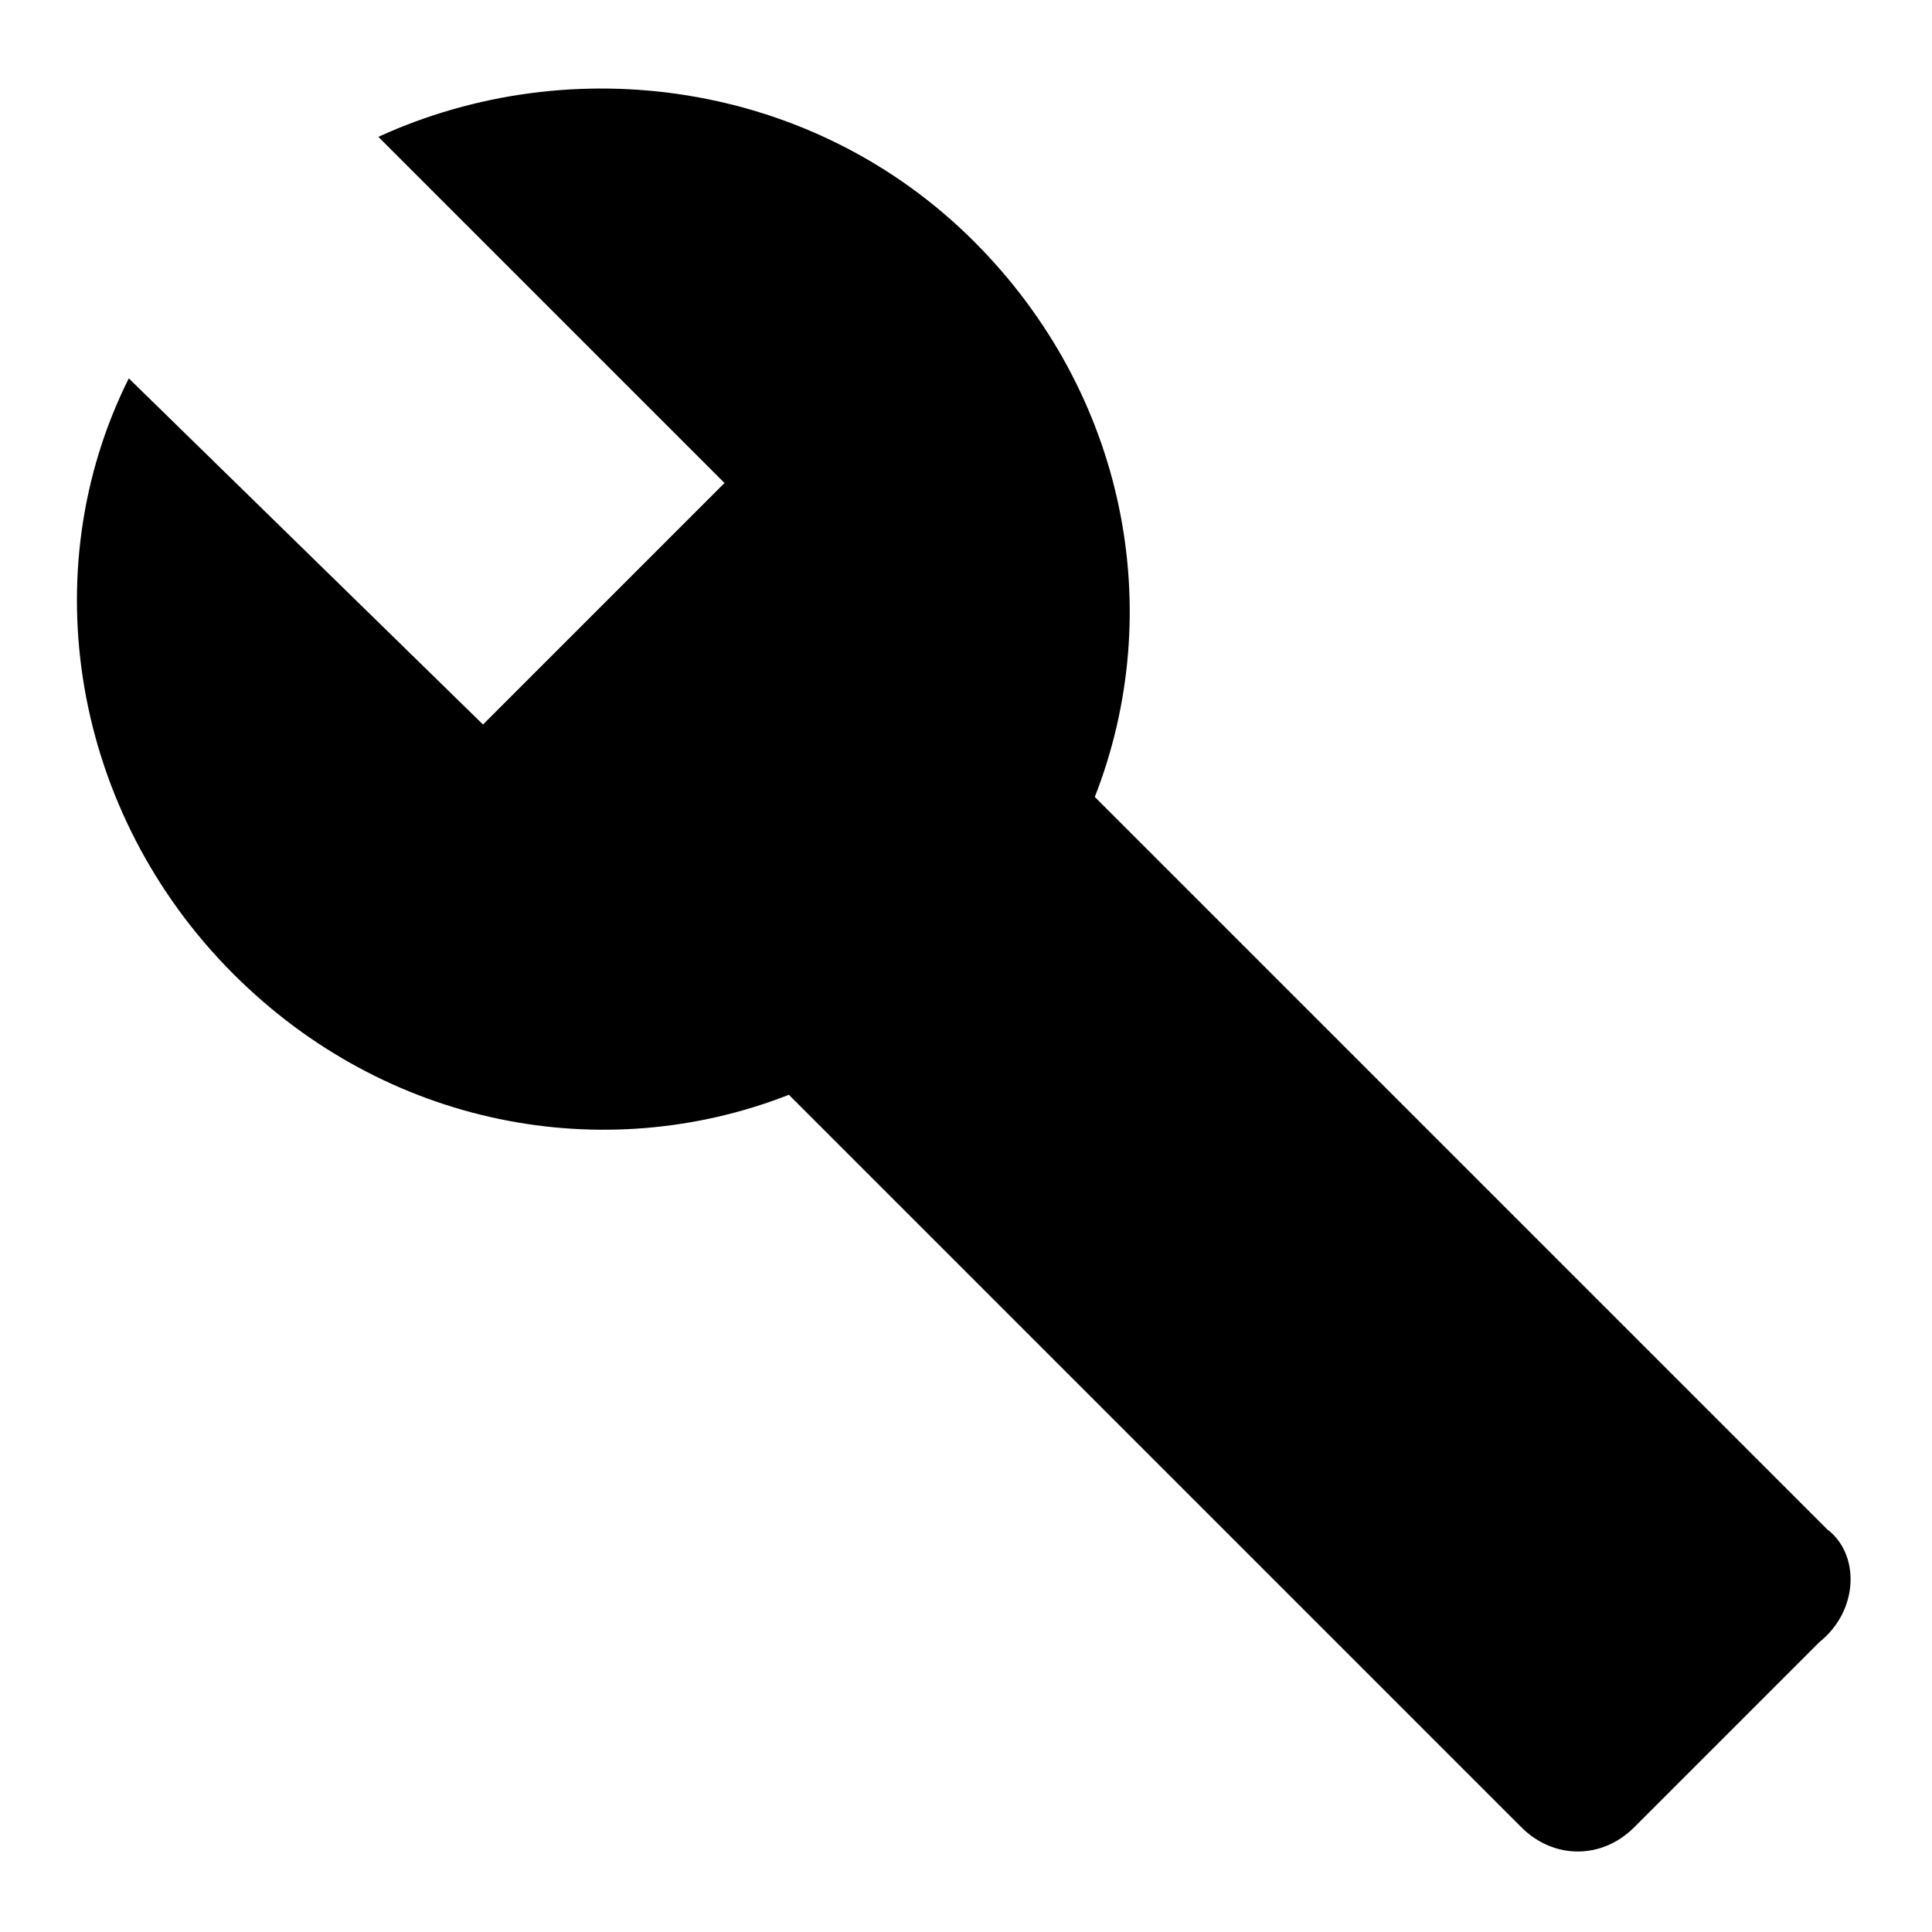
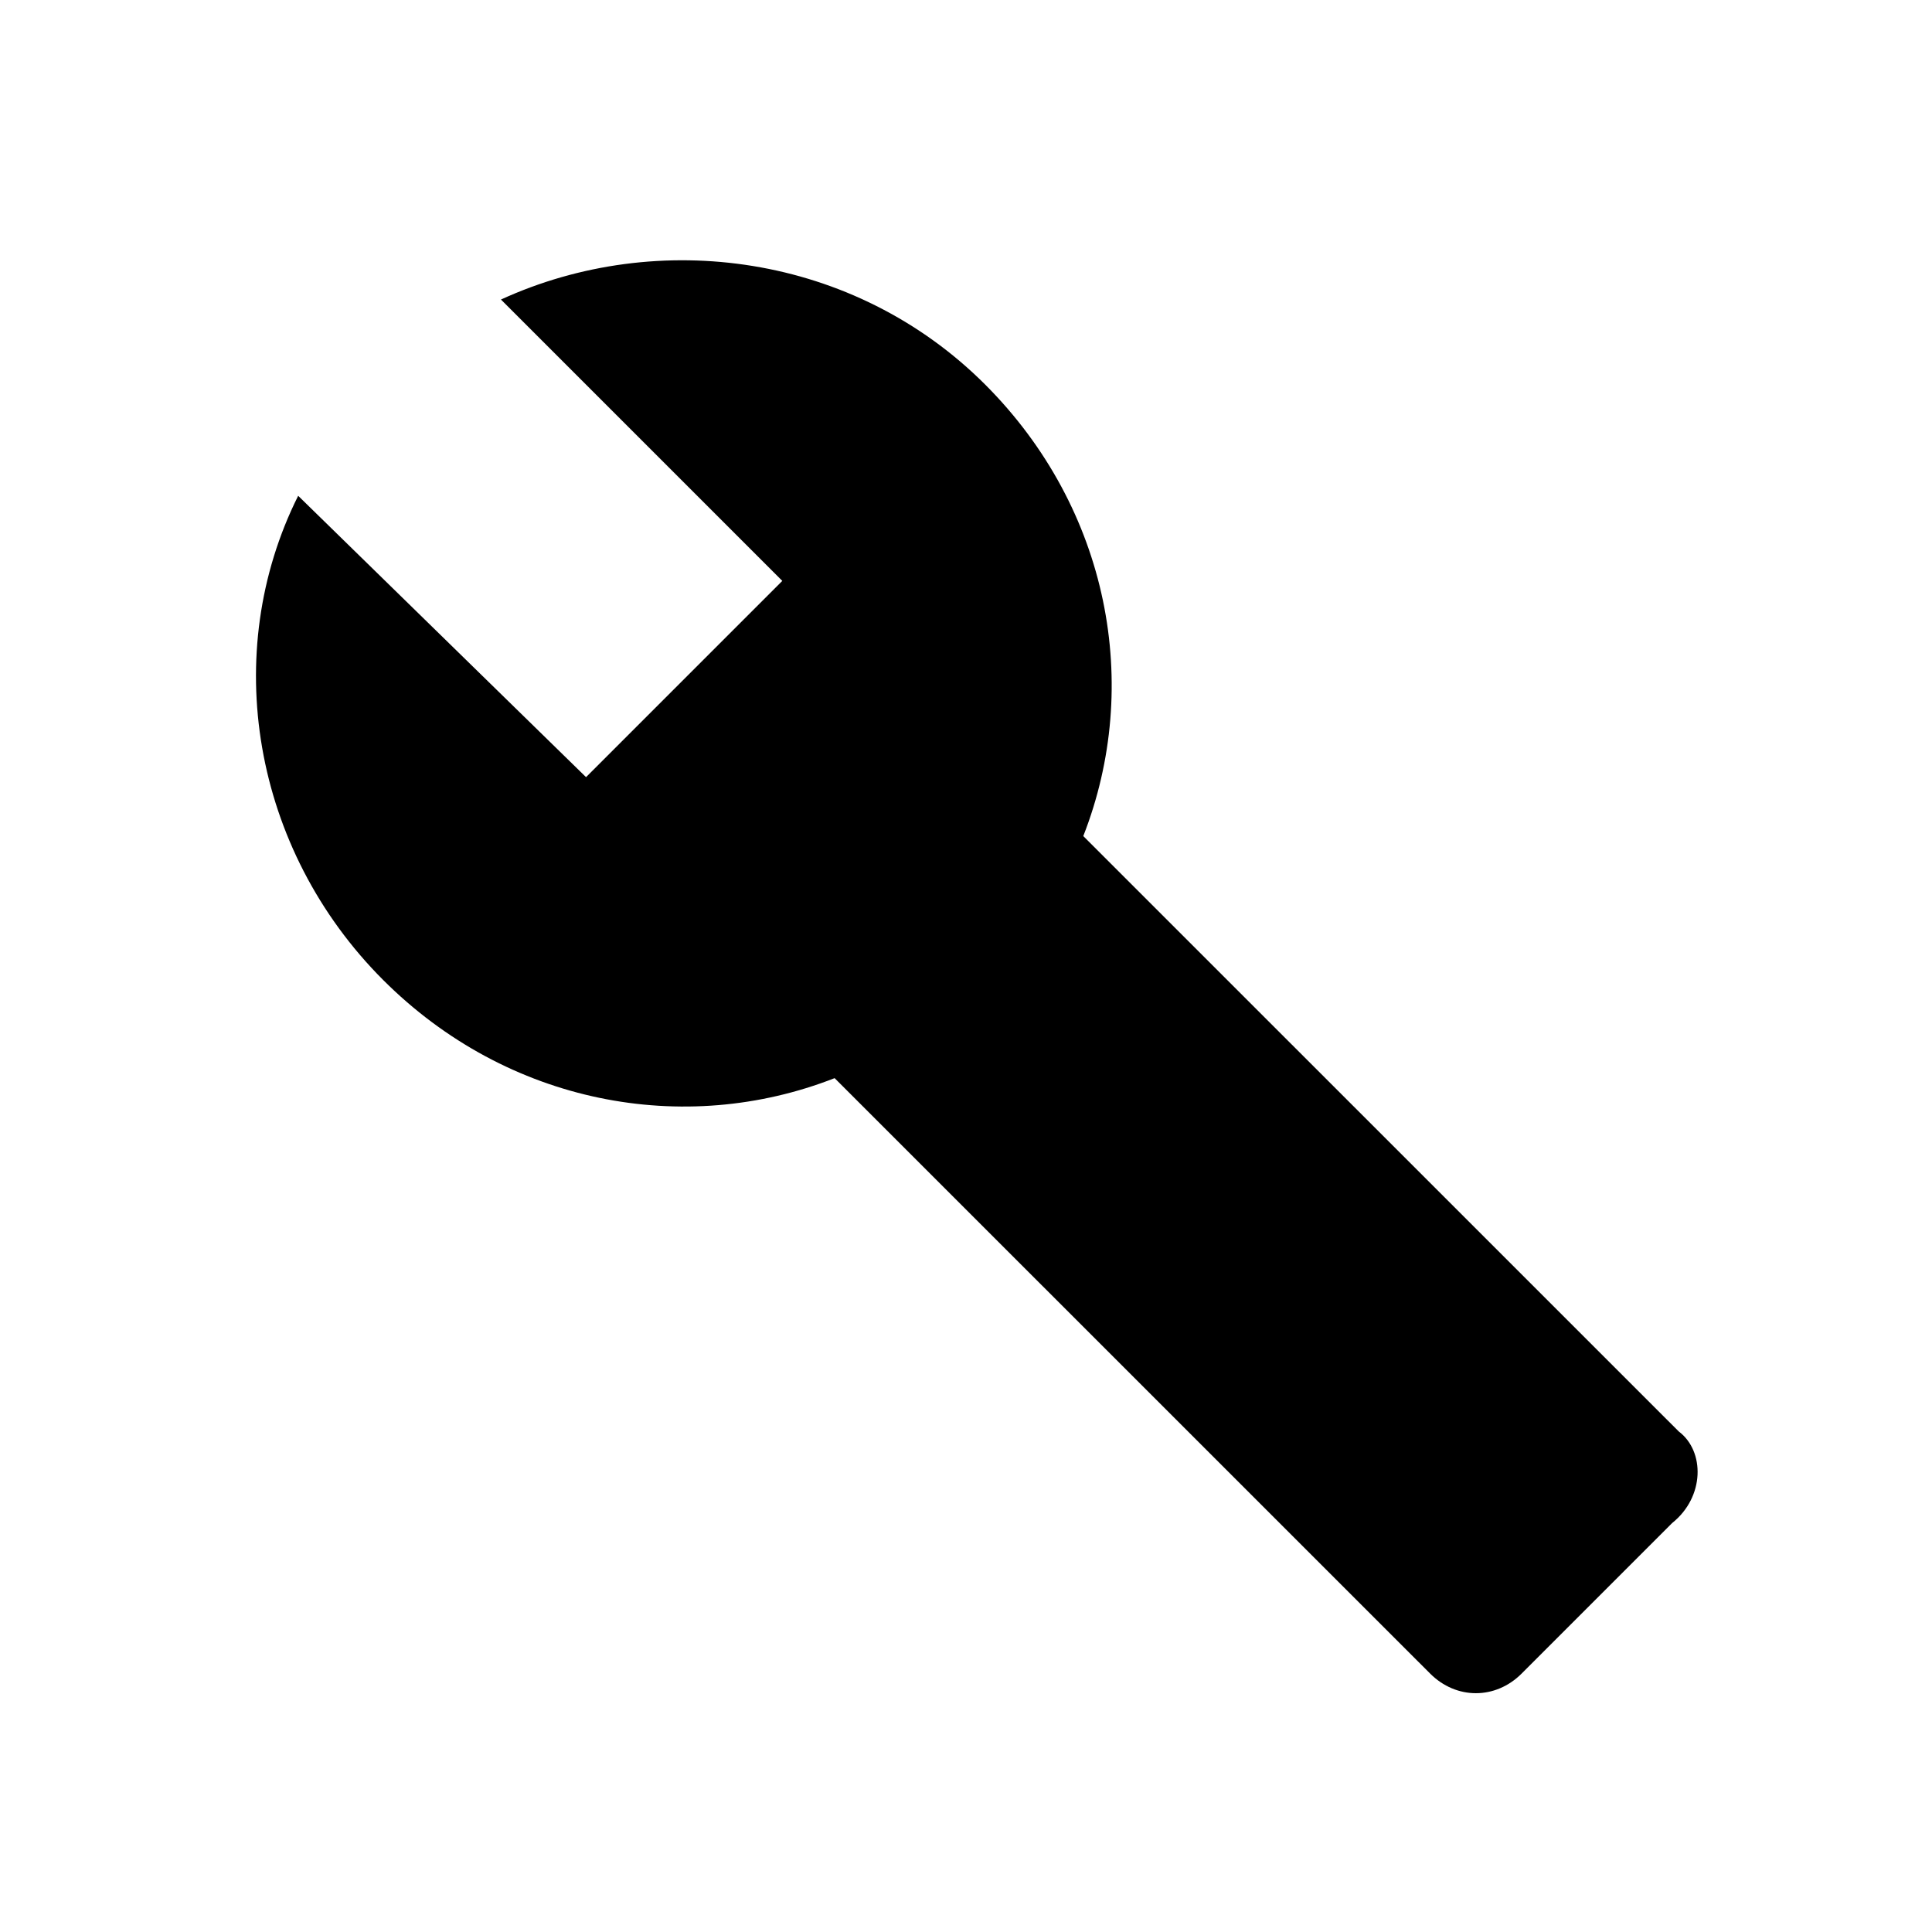
- <svg xmlns="http://www.w3.org/2000/svg" width="24" height="24" viewBox="0 0 24 24">
-   <path d="M22.7 19l-9.1-9.1c.9-2.3.4-5-1.5-6.9-2-2-5-2.4-7.4-1.3L9 6 6 9 1.6 4.7C.4 7.1.9 10.1 2.9 12.1c1.9 1.9 4.6 2.4 6.9 1.5l9.1 9.1c.4.4 1 .4 1.4 0l2.3-2.3c.5-.4.5-1.1.1-1.4z" />
+ <svg xmlns="http://www.w3.org/2000/svg" style="isolation:isolate" viewBox="0 0 24 24" width="24pt" height="24pt">
+   <defs>
+     <clipPath id="_clipPath_MKpnGoWuz32VM8AshiJHcup1XGwvNbAR">
+       <rect width="24" height="24" />
+     </clipPath>
+   </defs>
+   <g clip-path="url(#_clipPath_MKpnGoWuz32VM8AshiJHcup1XGwvNbAR)">
+     <path d=" M 20.854 17.782 L 13.457 10.386 C 14.189 8.516 13.782 6.322 12.238 4.777 C 10.612 3.152 8.174 2.827 6.223 3.721 L 9.718 7.216 L 7.28 9.654 L 3.704 6.159 C 2.728 8.11 3.135 10.548 4.76 12.174 C 6.305 13.718 8.499 14.125 10.368 13.393 L 17.765 20.789 C 18.09 21.115 18.578 21.115 18.903 20.789 L 20.772 18.92 C 21.179 18.595 21.179 18.026 20.854 17.782 Z " fill="rgb(0,0,0)" />
+   </g>
</svg>
